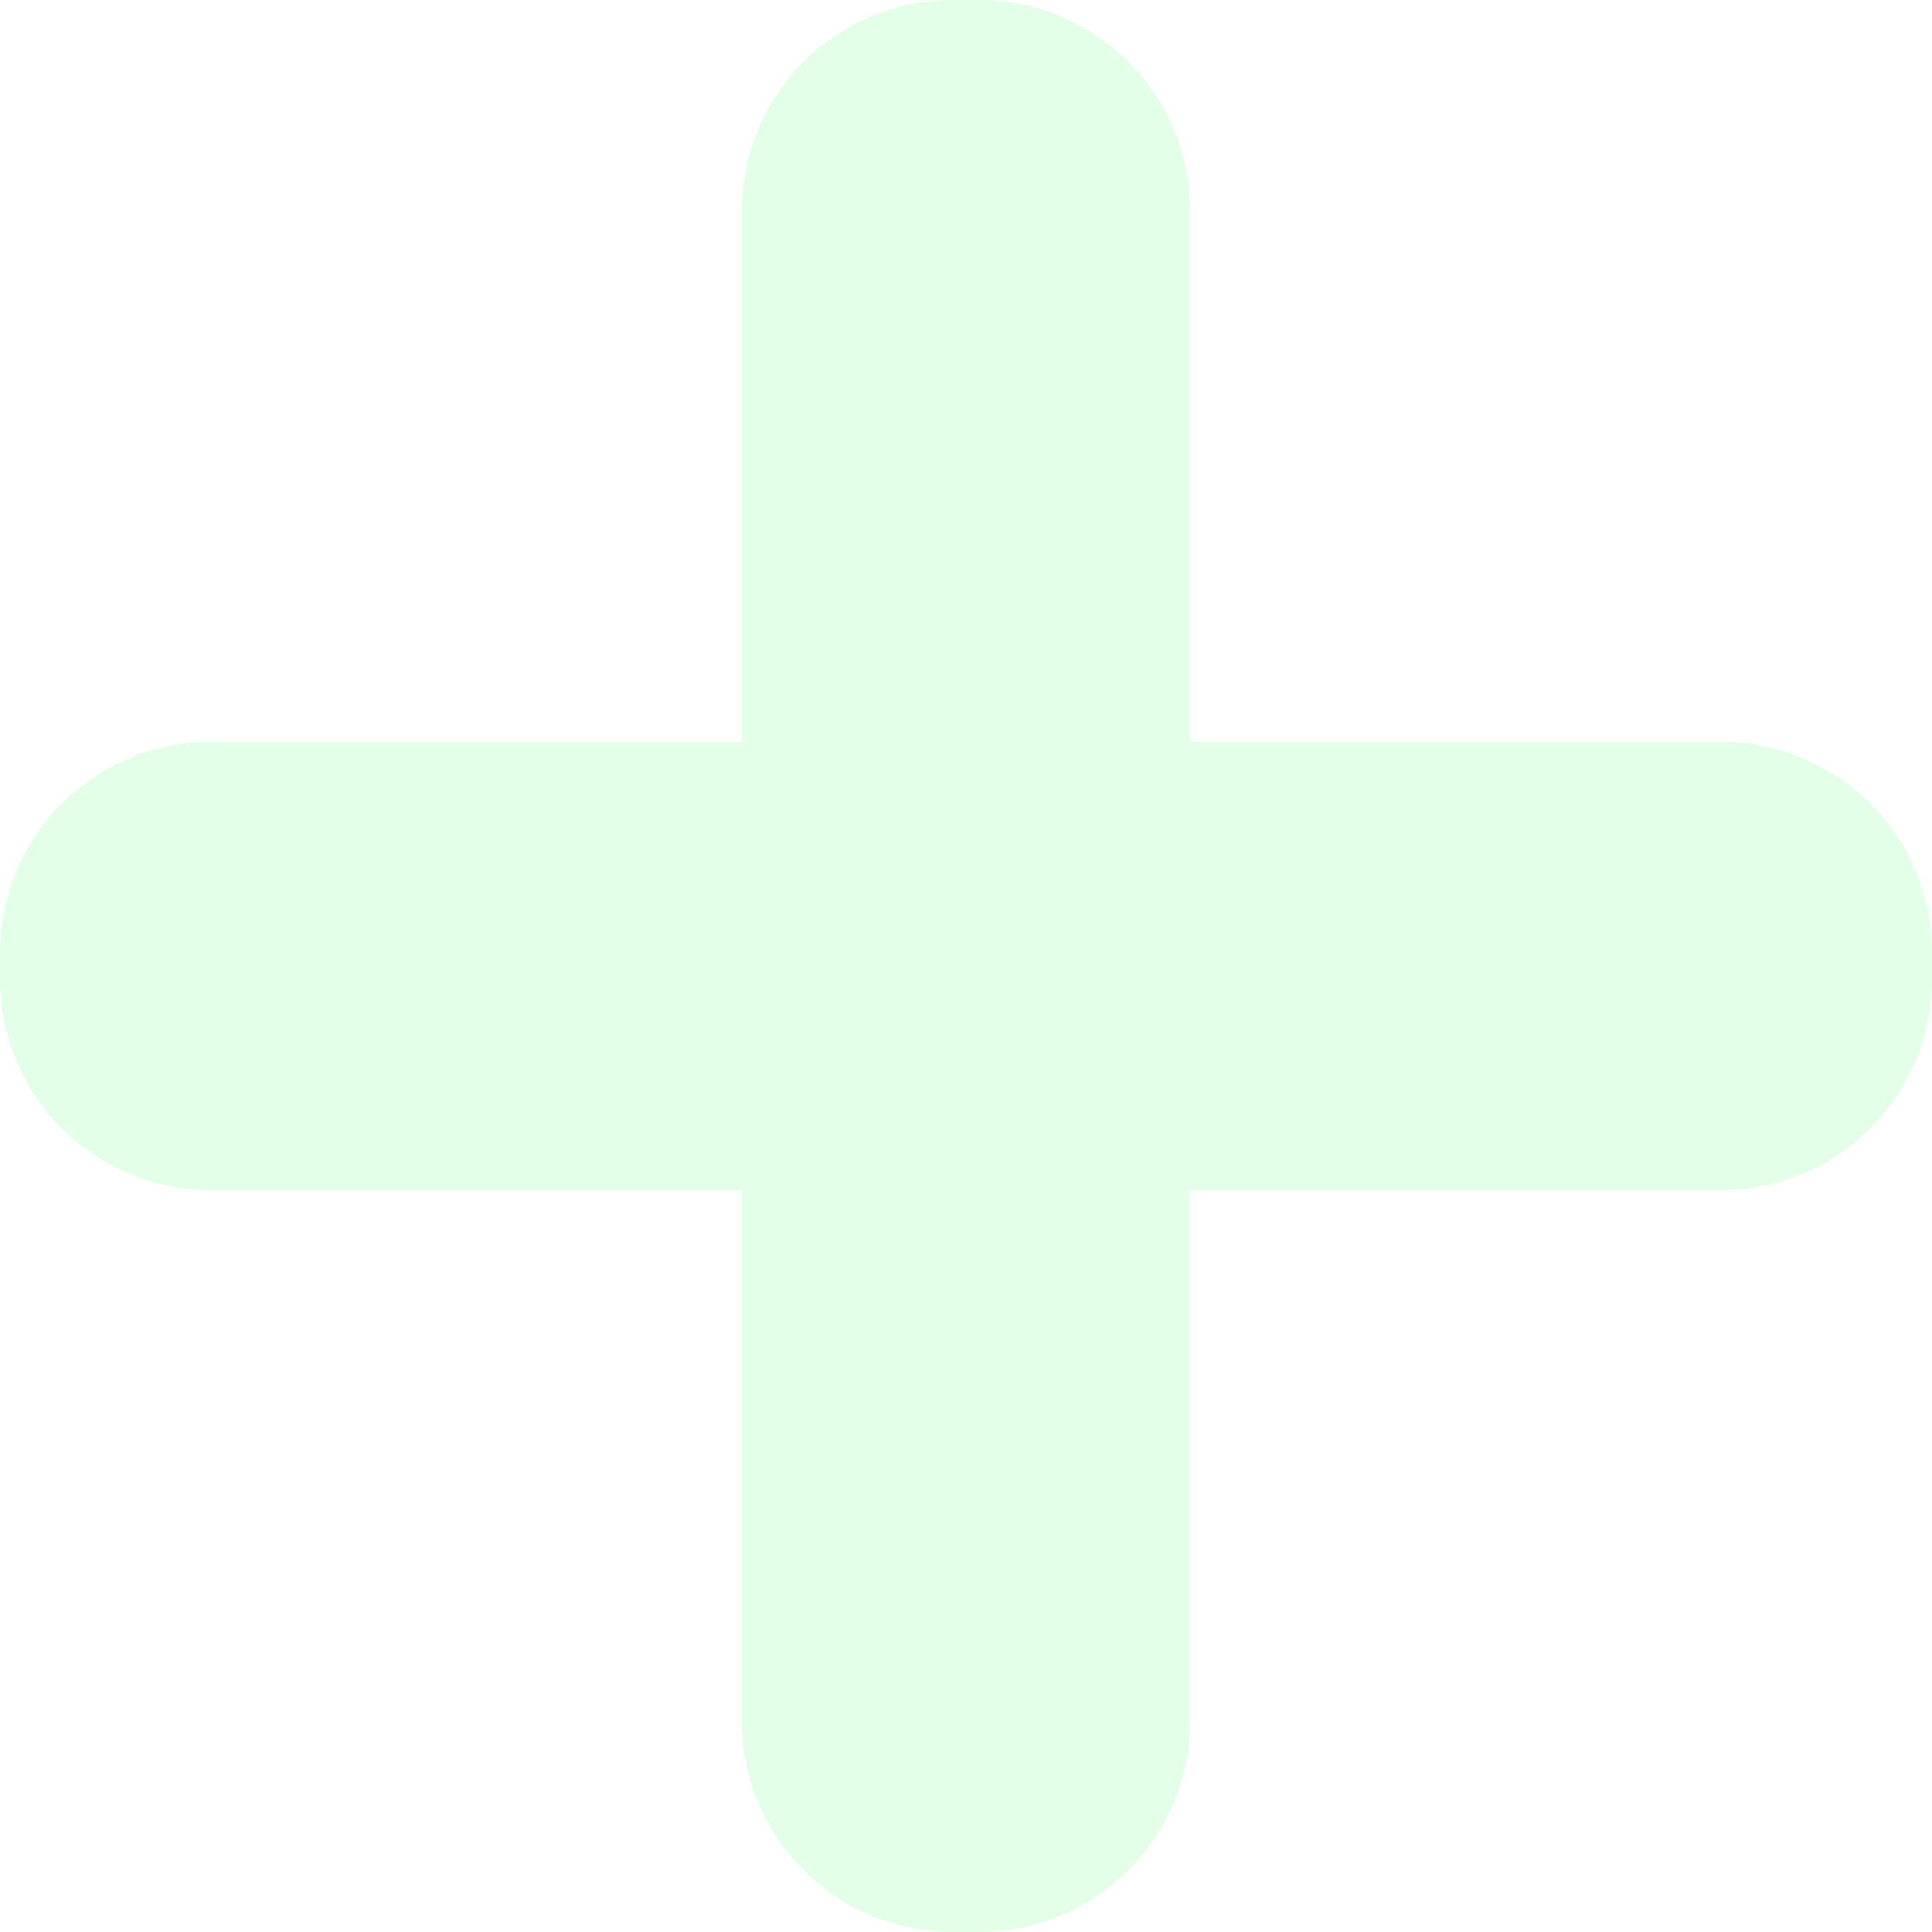
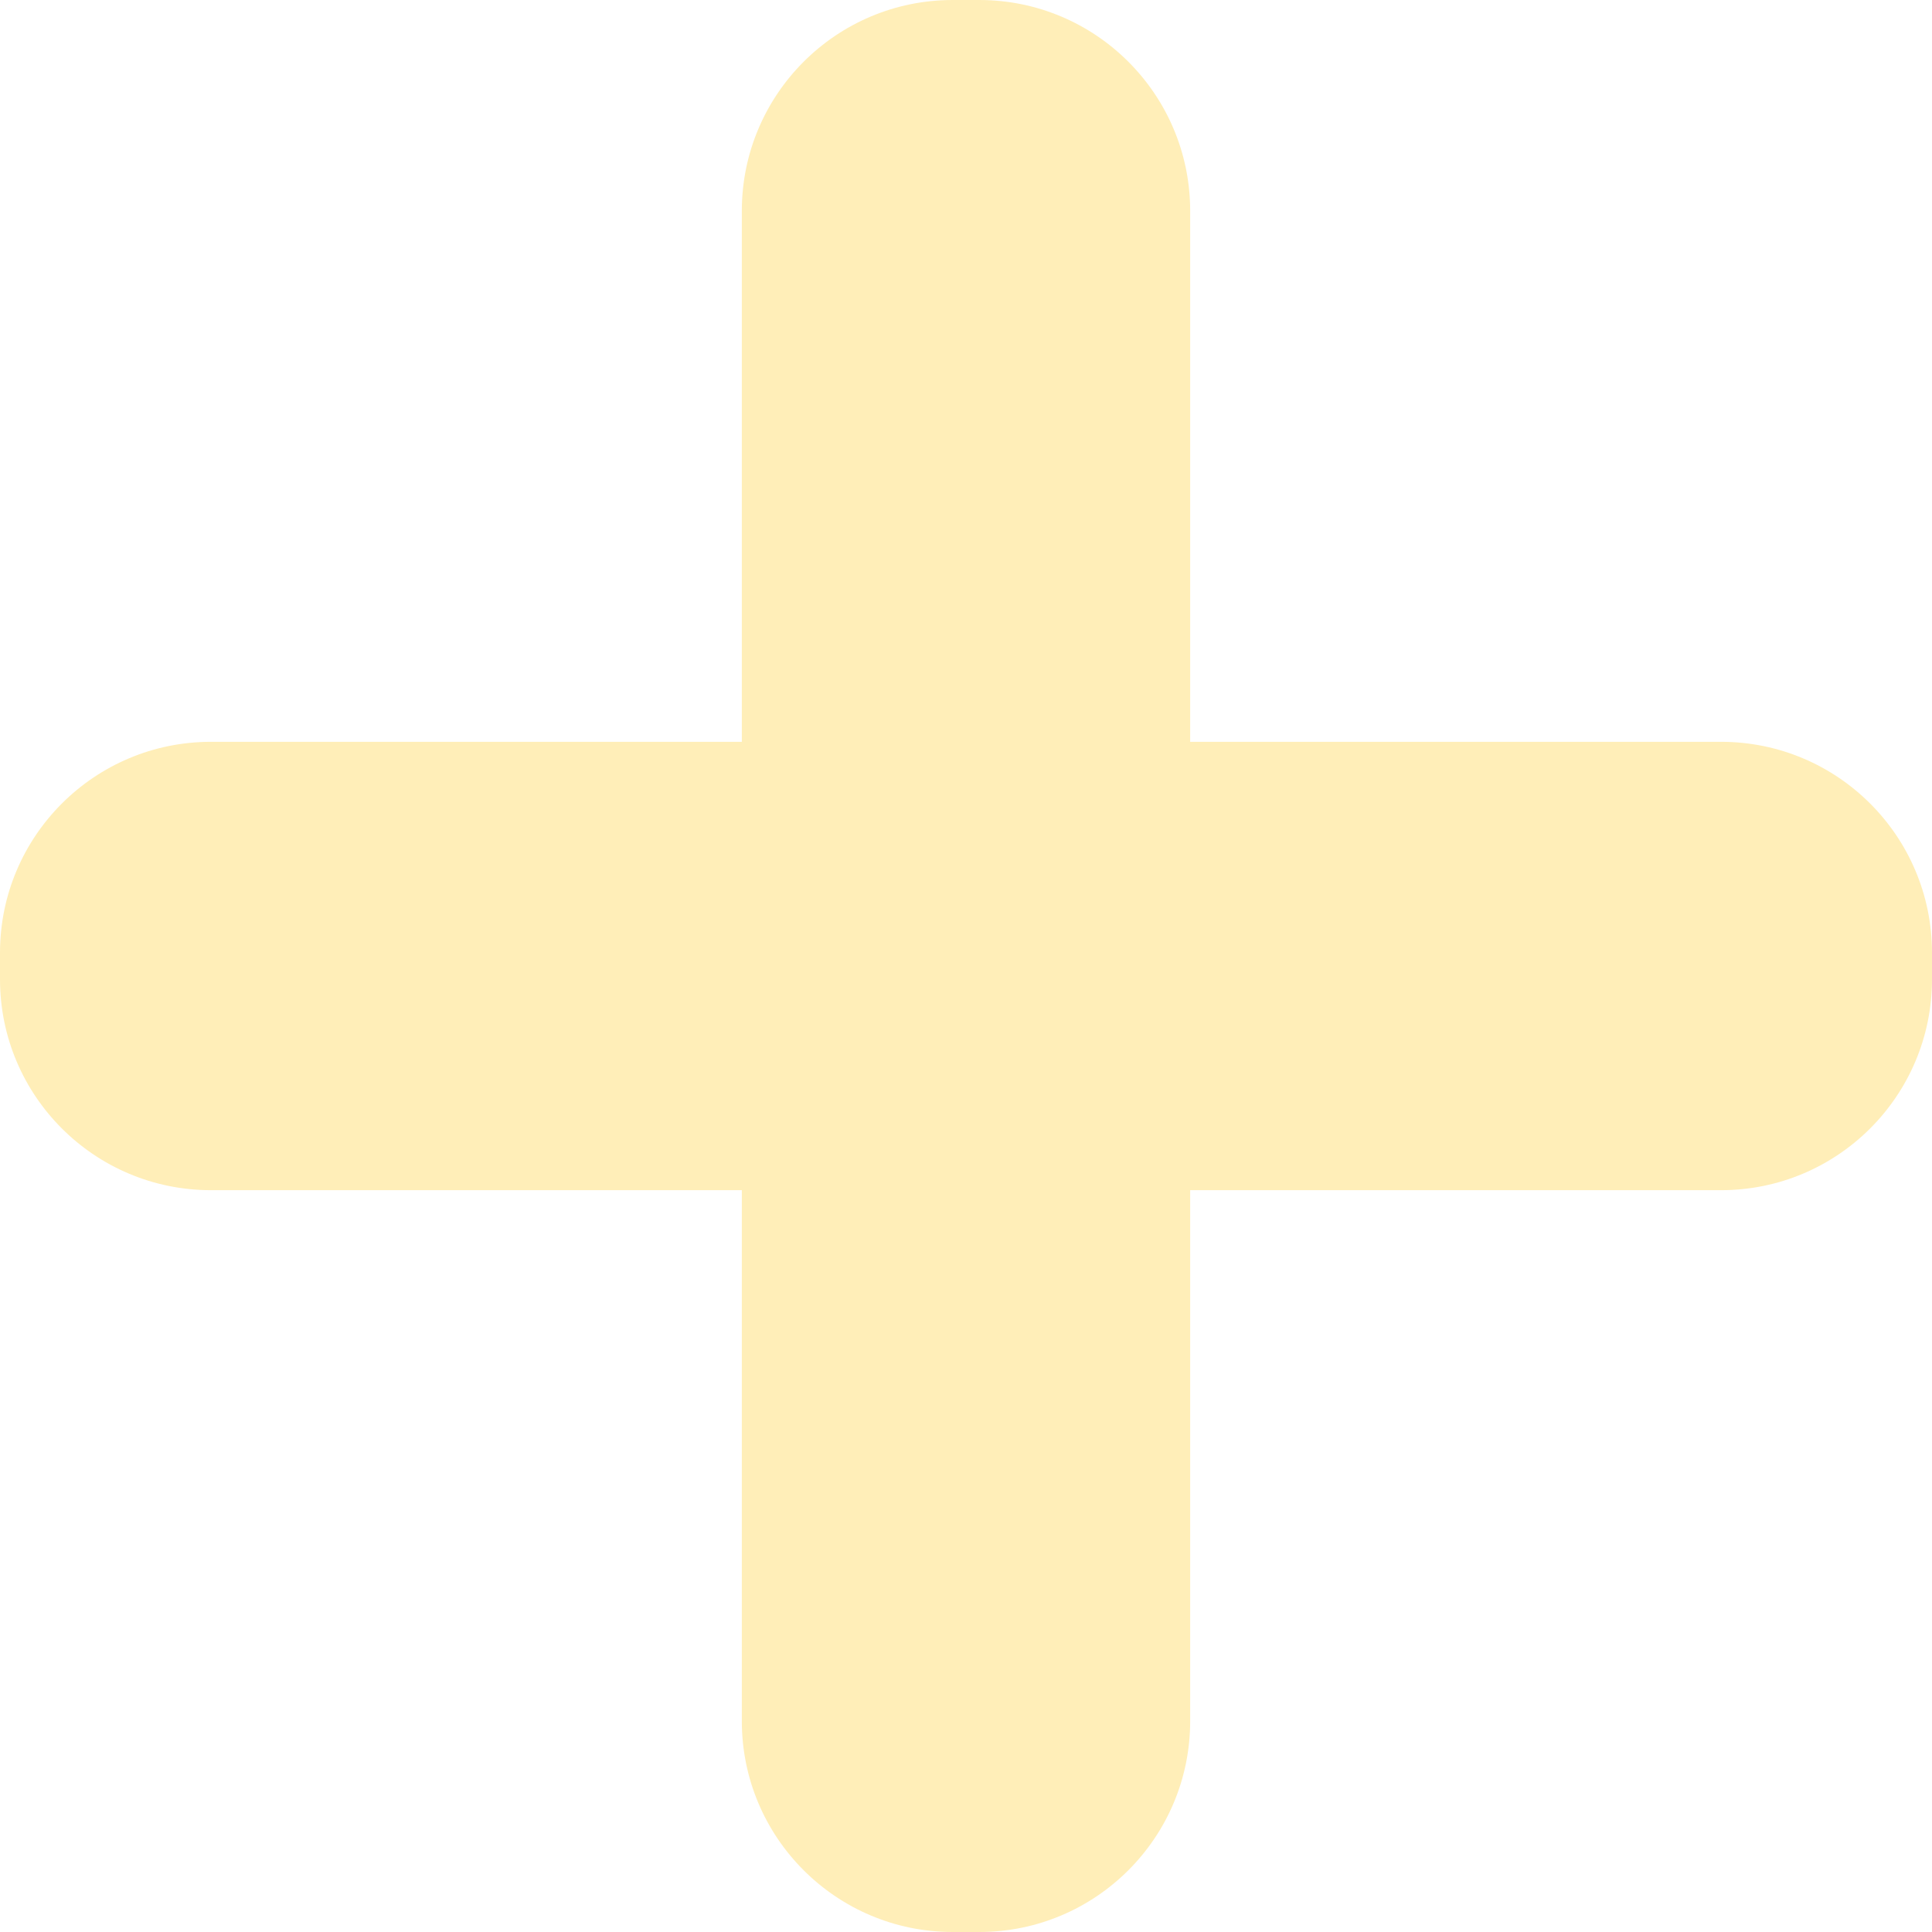
<svg xmlns="http://www.w3.org/2000/svg" viewBox="0 0 24.82 24.82">
  <defs>
-     <style>.cls-1{fill:#e3ffe8;}</style>
+     <style>
+             .cls-1 {
+                 fill:rgb(255, 238, 184);
+             }
+         </style>
  </defs>
  <g id="레이어_2" data-name="레이어 2">
    <g id="레이어_1-2" data-name="레이어 1">
      <g id="레이어_2-2" data-name="레이어 2">
        <g id="레이어_1-2-2" data-name="레이어 1-2">
          <rect class="cls-1" x="9.53" width="5.76" height="24.82" rx="2.71" />
          <rect class="cls-1" y="9.53" width="24.82" height="5.76" rx="2.71" />
        </g>
      </g>
    </g>
  </g>
</svg>
